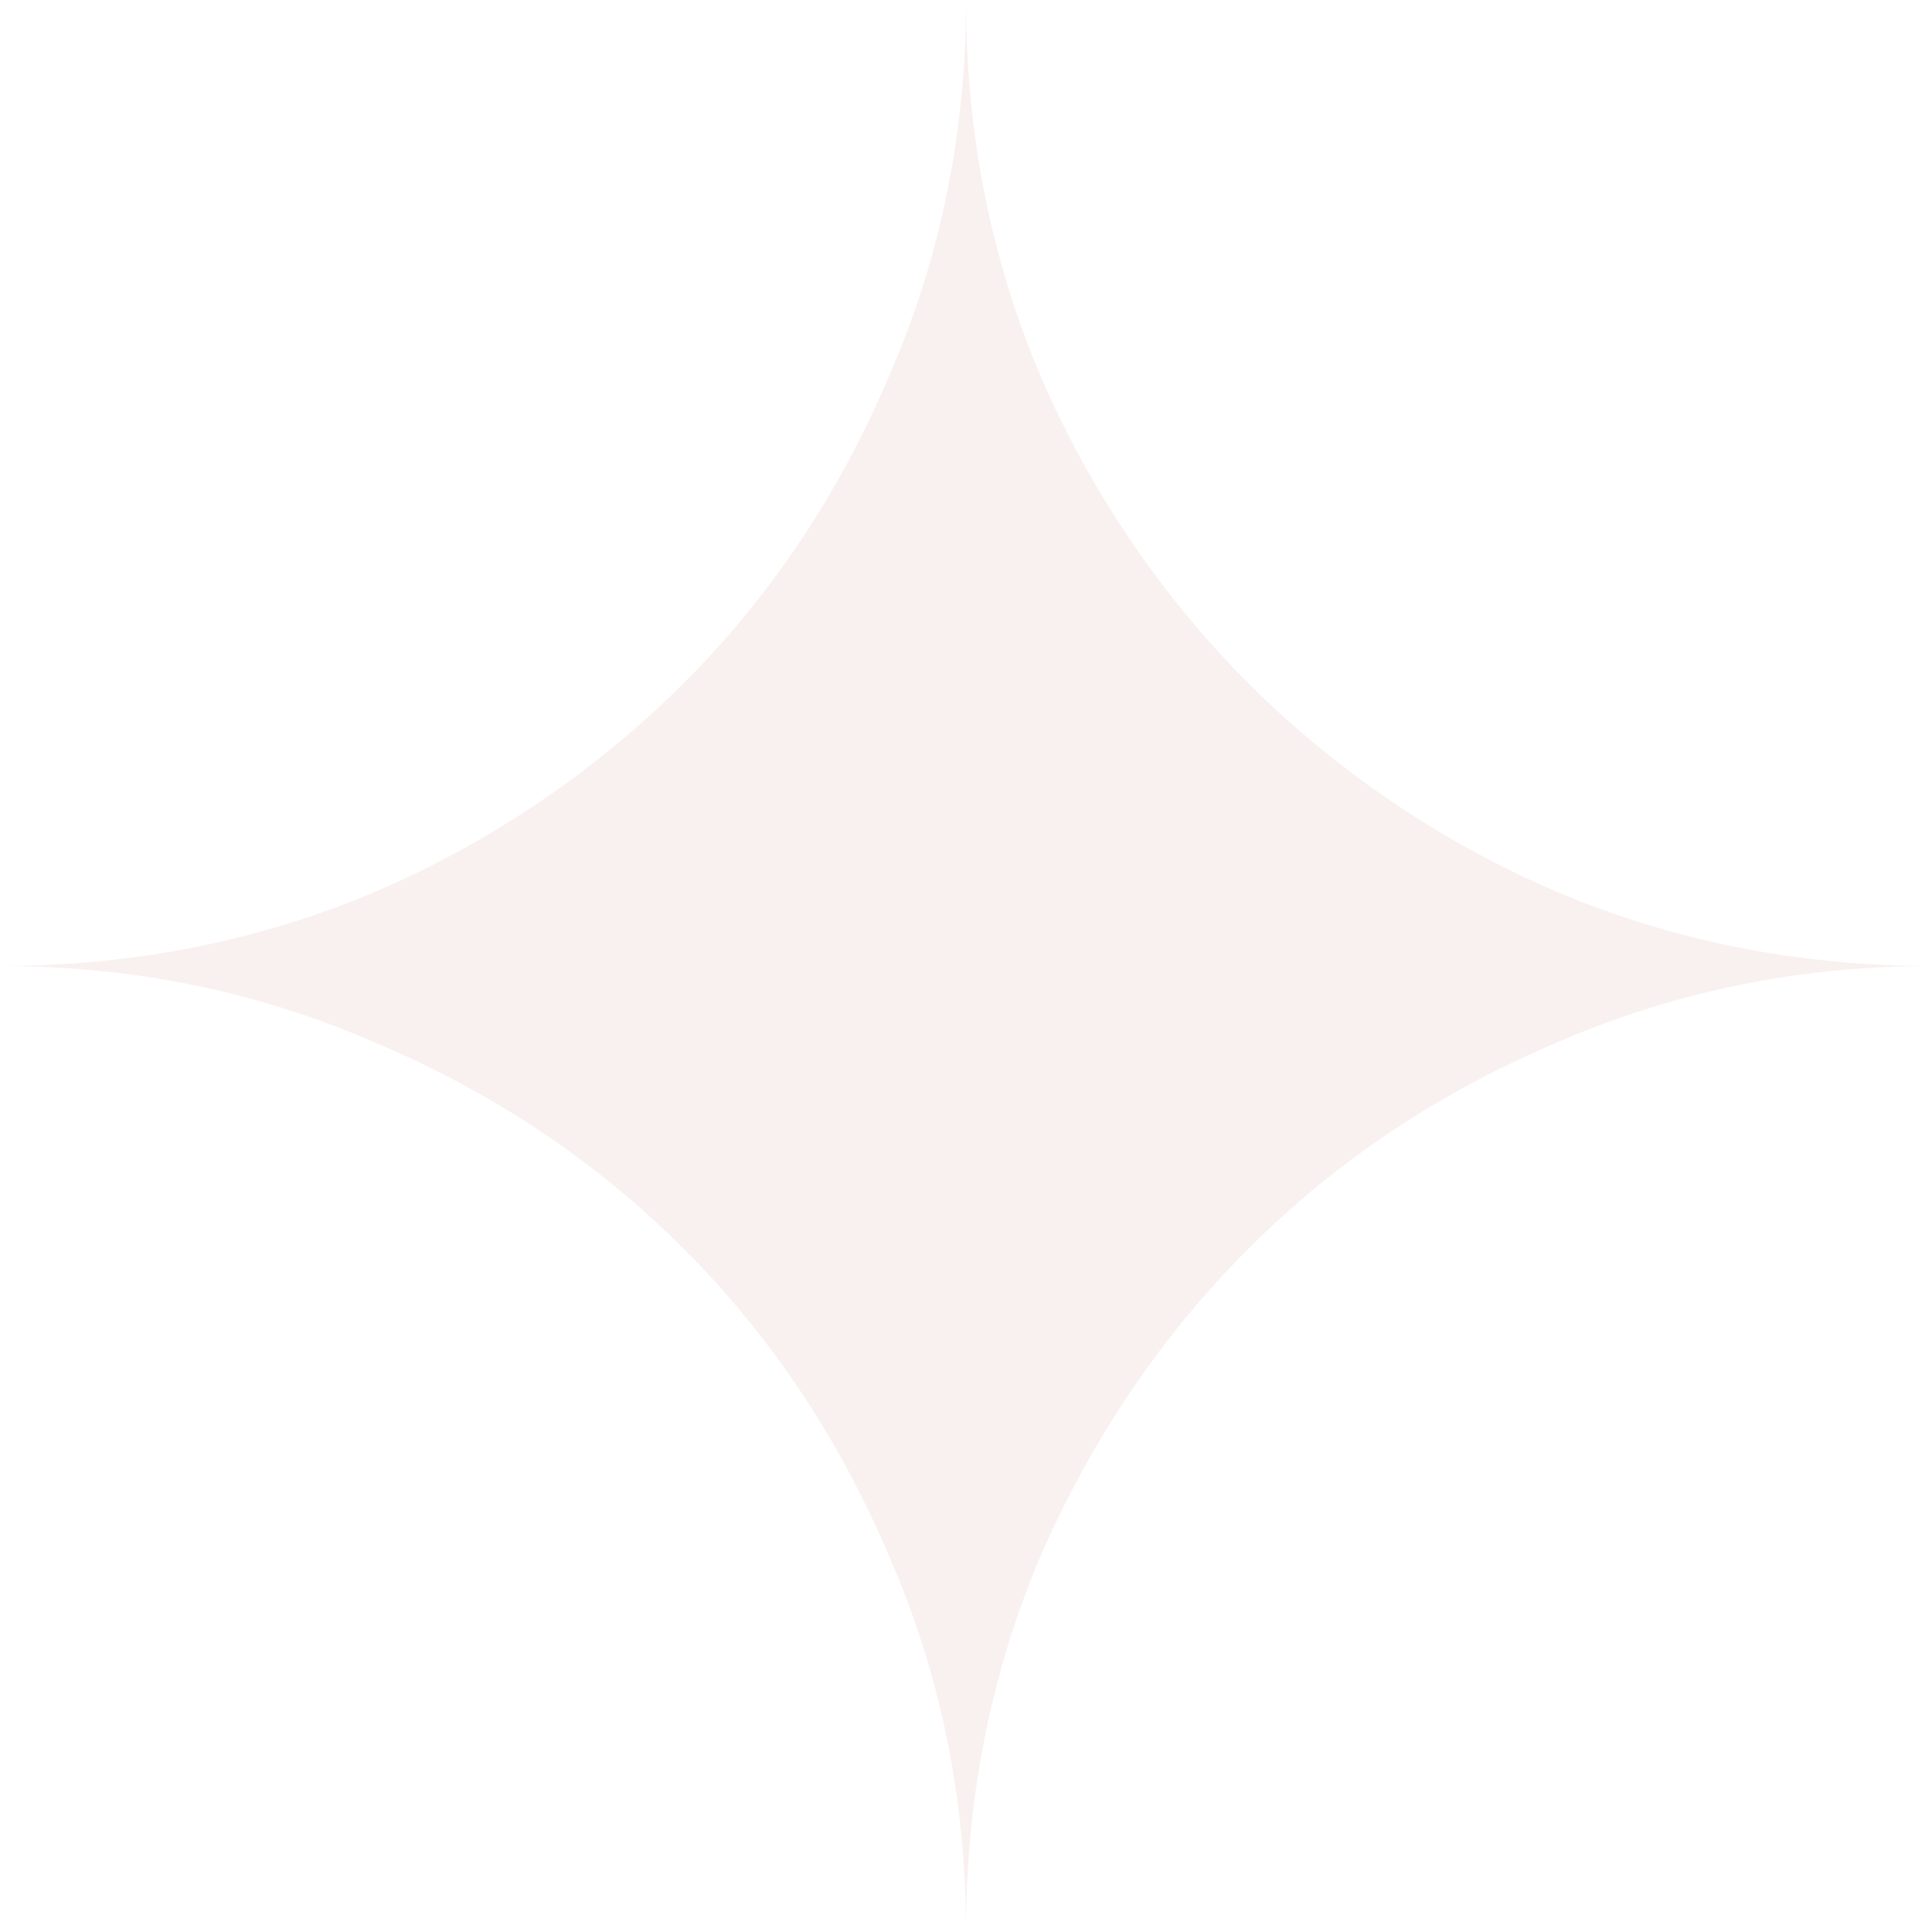
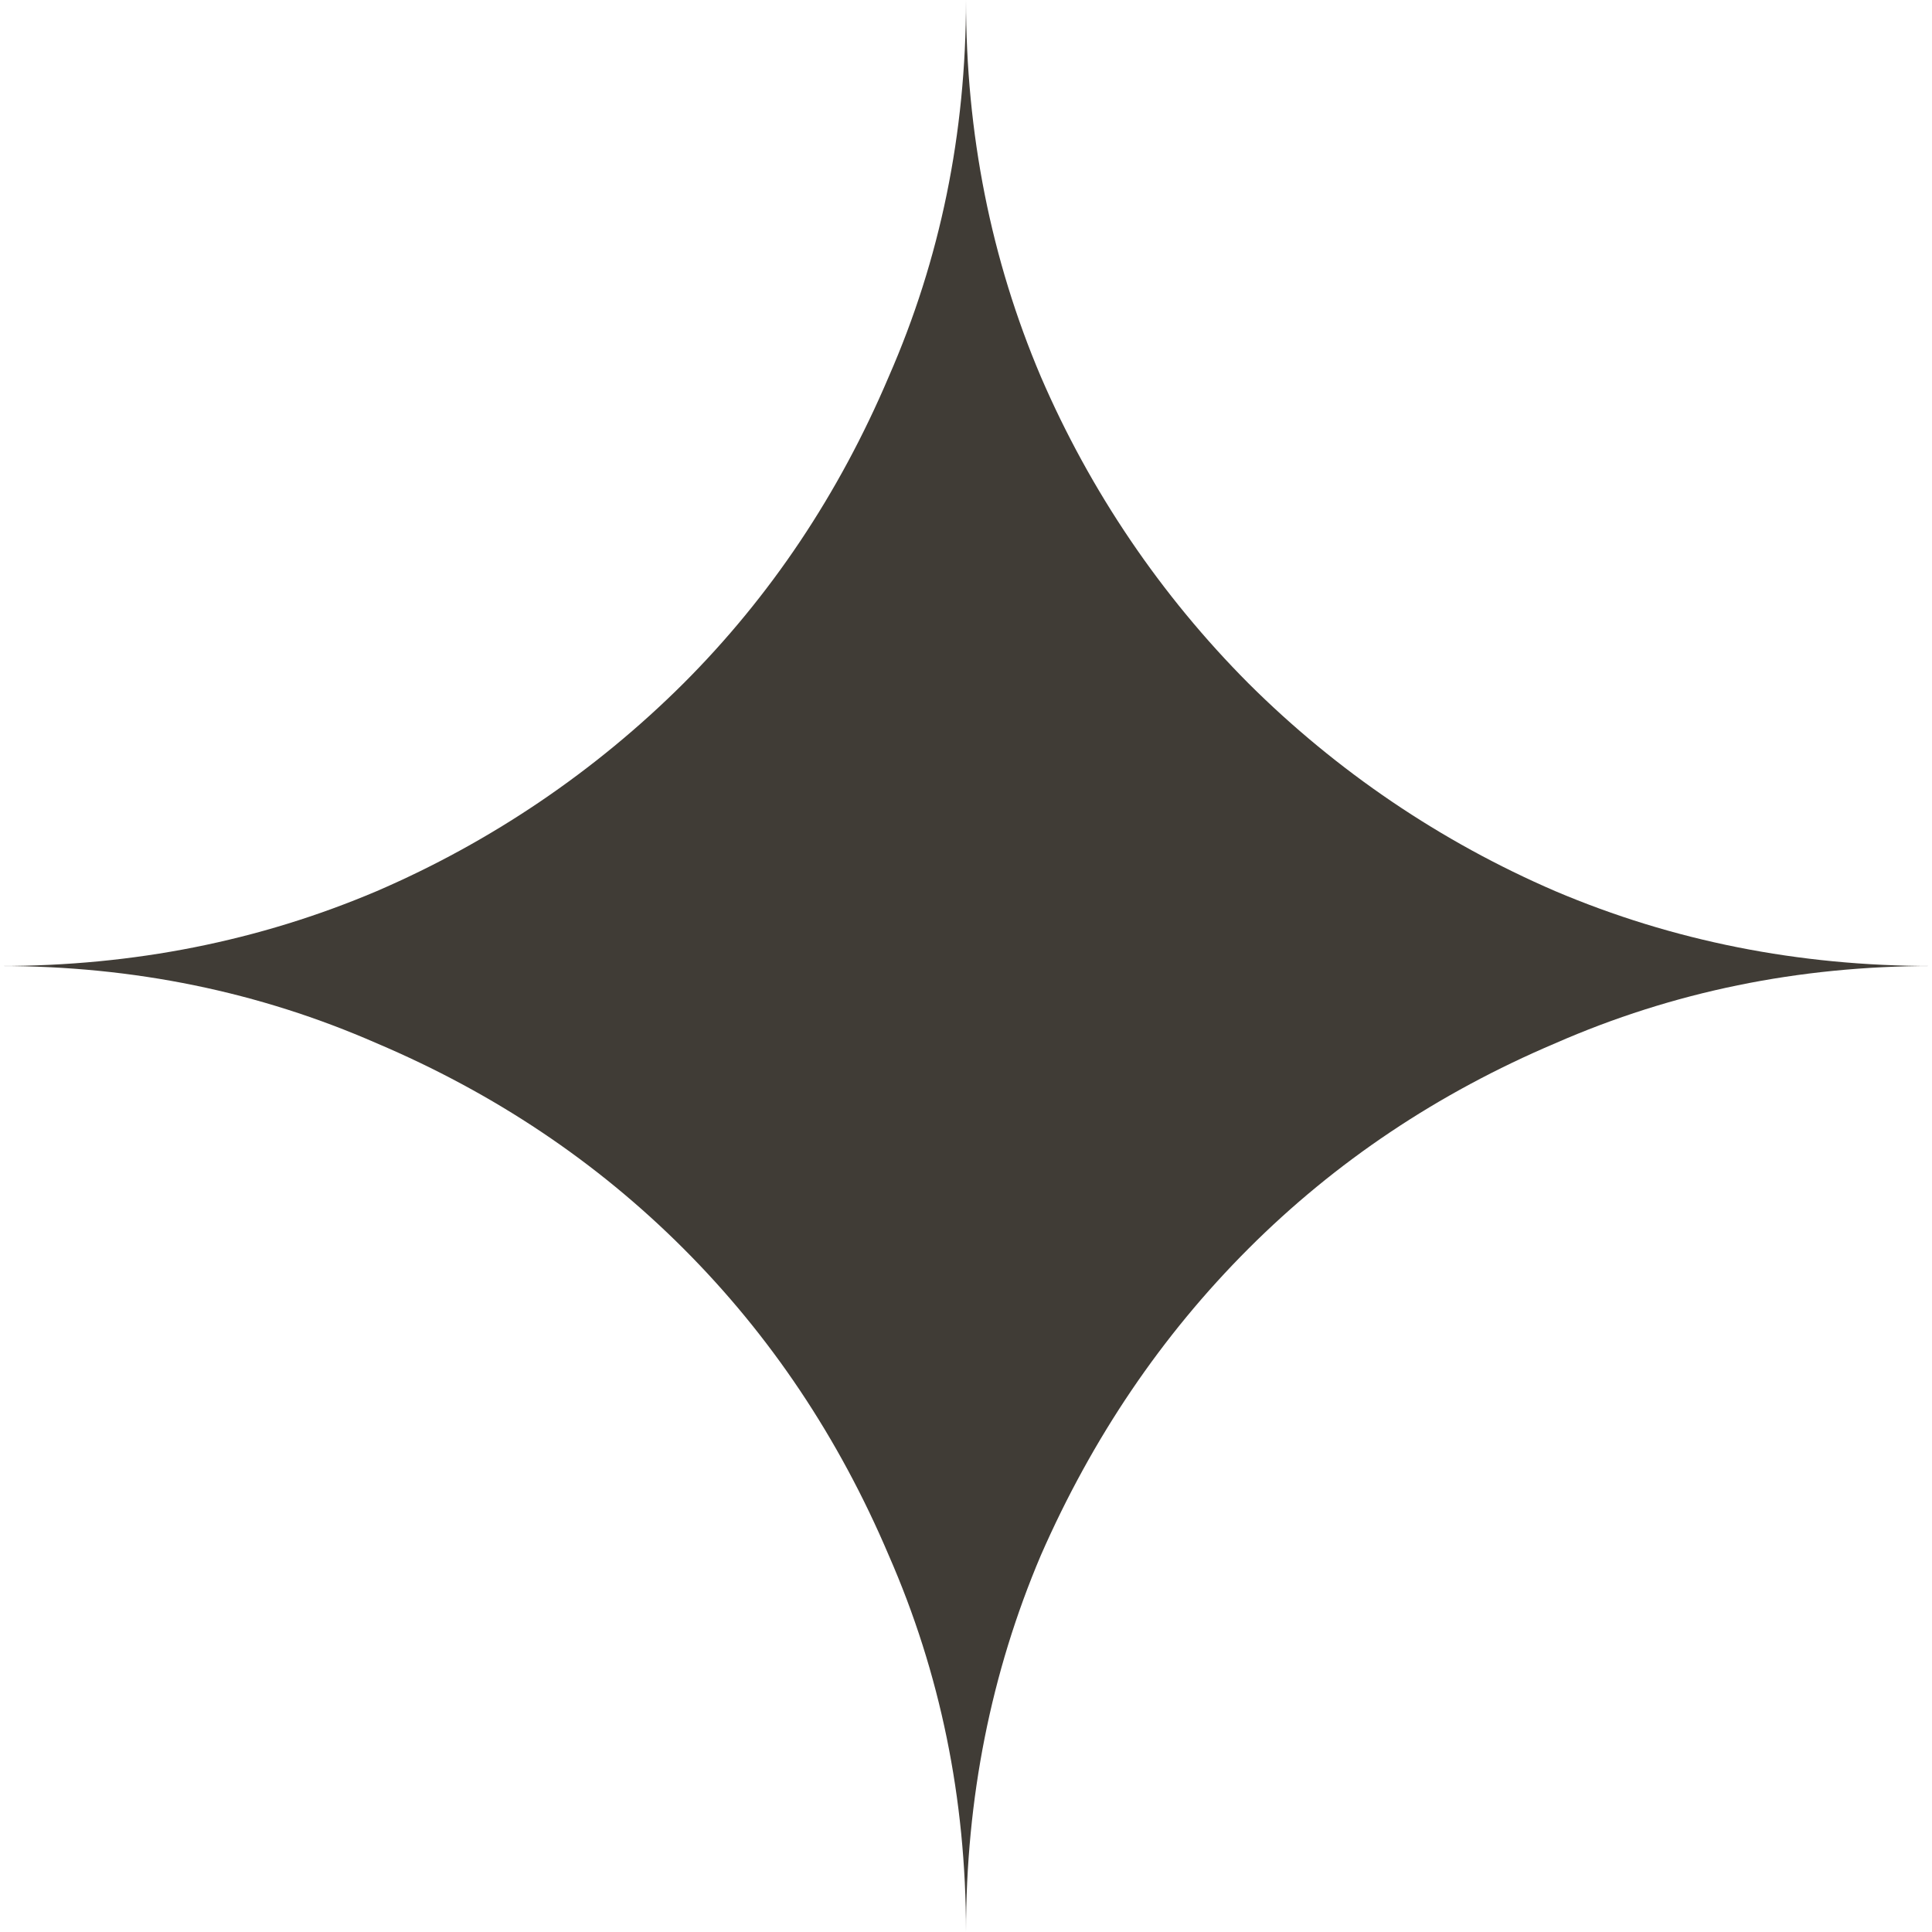
- <svg xmlns="http://www.w3.org/2000/svg" fill="#f9f1ef" role="img" viewBox="0 0 24 24">
+ <svg xmlns="http://www.w3.org/2000/svg" fill="#403c36" role="img" viewBox="0 0 24 24">
  <path d="M11.04 19.32Q12 21.51 12 24q0-2.49.93-4.68.96-2.19 2.58-3.81t3.81-2.55Q21.51 12 24 12q-2.49 0-4.68-.93a12.3 12.3 0 0 1-3.81-2.58 12.3 12.3 0 0 1-2.58-3.81Q12 2.49 12 0q0 2.49-.96 4.68-.93 2.19-2.55 3.81a12.3 12.3 0 0 1-3.81 2.58Q2.49 12 0 12q2.49 0 4.68.96 2.19.93 3.81 2.55t2.55 3.81" />
</svg>
